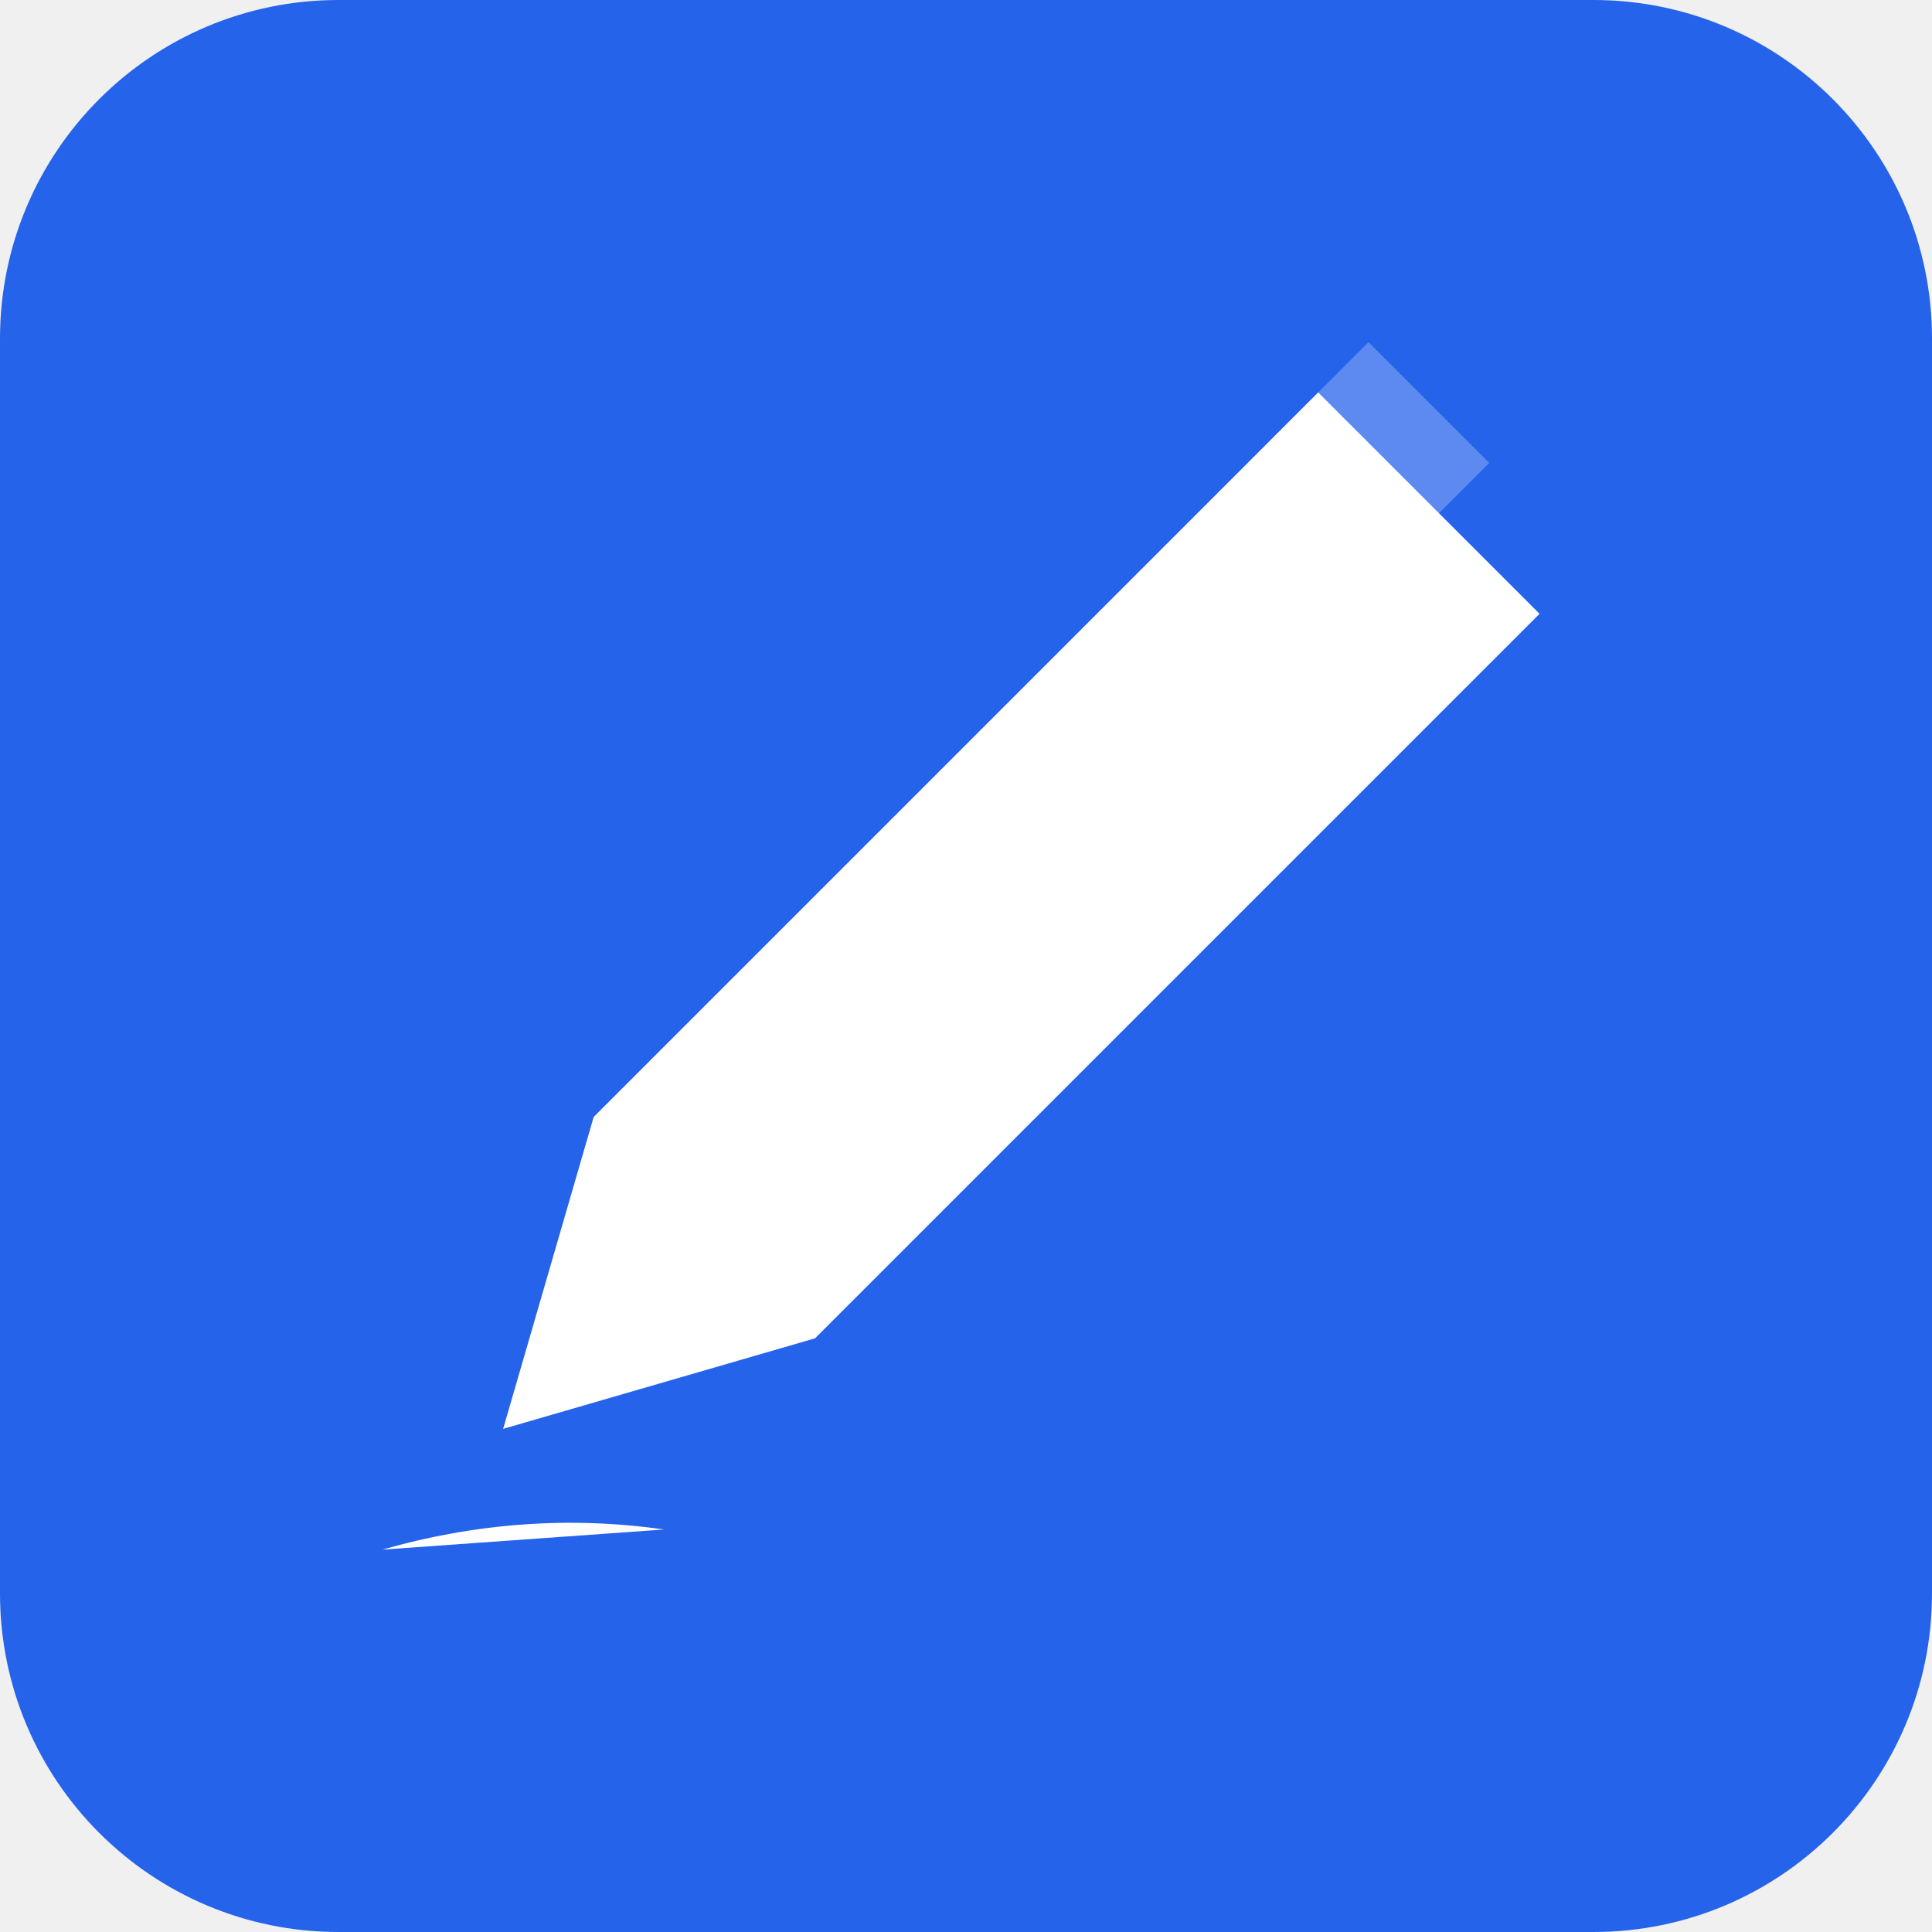
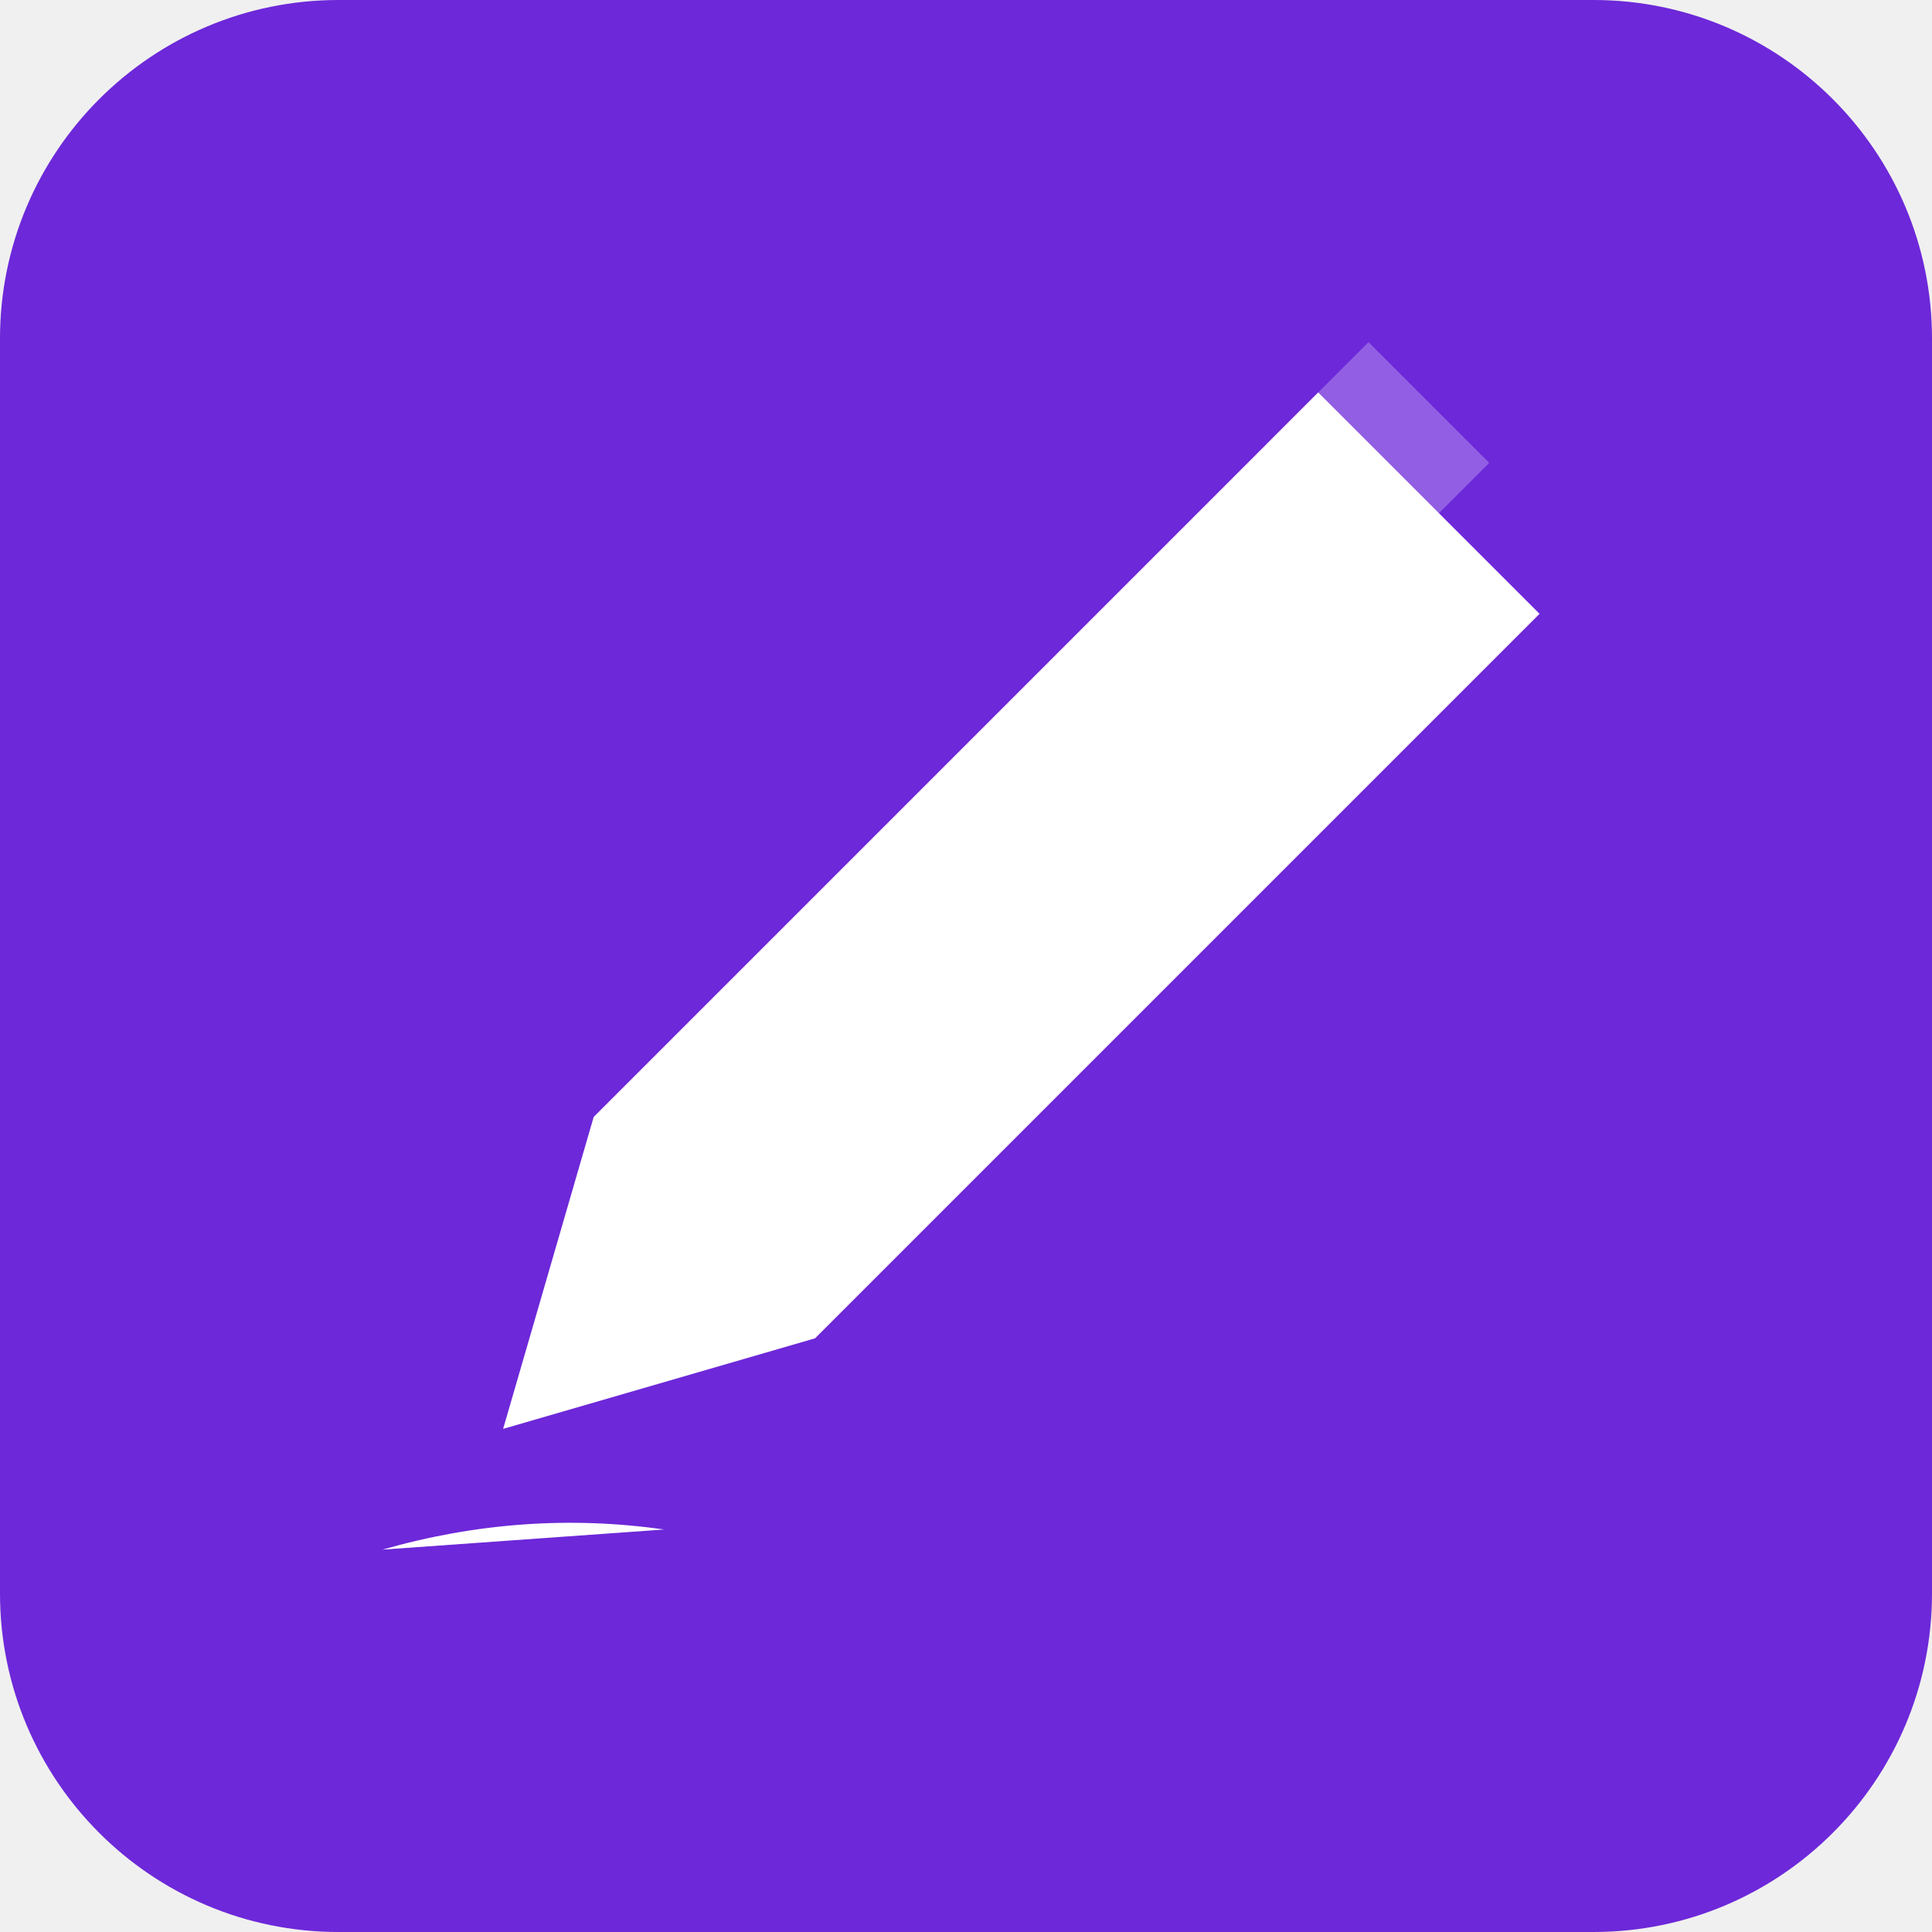
<svg xmlns="http://www.w3.org/2000/svg" width="192" height="192" viewBox="0 0 192 192">
  <defs>
-     <style>rect{fill:#2563eb;fill-opacity:1}path{fill:#fff;stroke:none}</style>
+     <style>rect{fill:#6D28D9;fill-opacity:1}path{fill:#fff;stroke:none}</style>
  </defs>
  <rect width="192" height="192" x="0" y="0" ry="33.648" />
  <path d="M 50,142            L 59,111            L 131,39            L 153,61            L 81,133            Z" />
-   <path d="M 68,120 L 72,124 L 63.5,132.5 L 59.5,128.5 Z" fill="#2563eb" opacity="0.35" />
-   <path d="M 126,44 L 136,34 L 148,46 L 138,56 Z" fill="#2563eb" opacity="0.25" />
+   <path d="M 68,120 L 72,124 L 63.5,132.5 L 59.5,128.5 Z" fill="#6D28D9" opacity="0.35" />
+   <path d="M 126,44 L 136,34 L 148,46 L 138,56 Z" fill="#6D28D9" opacity="0.25" />
  <path d="M 38,154 Q 52,150 66,152" fill="none" stroke="#fff" stroke-width="4" stroke-linecap="round" />
</svg>
